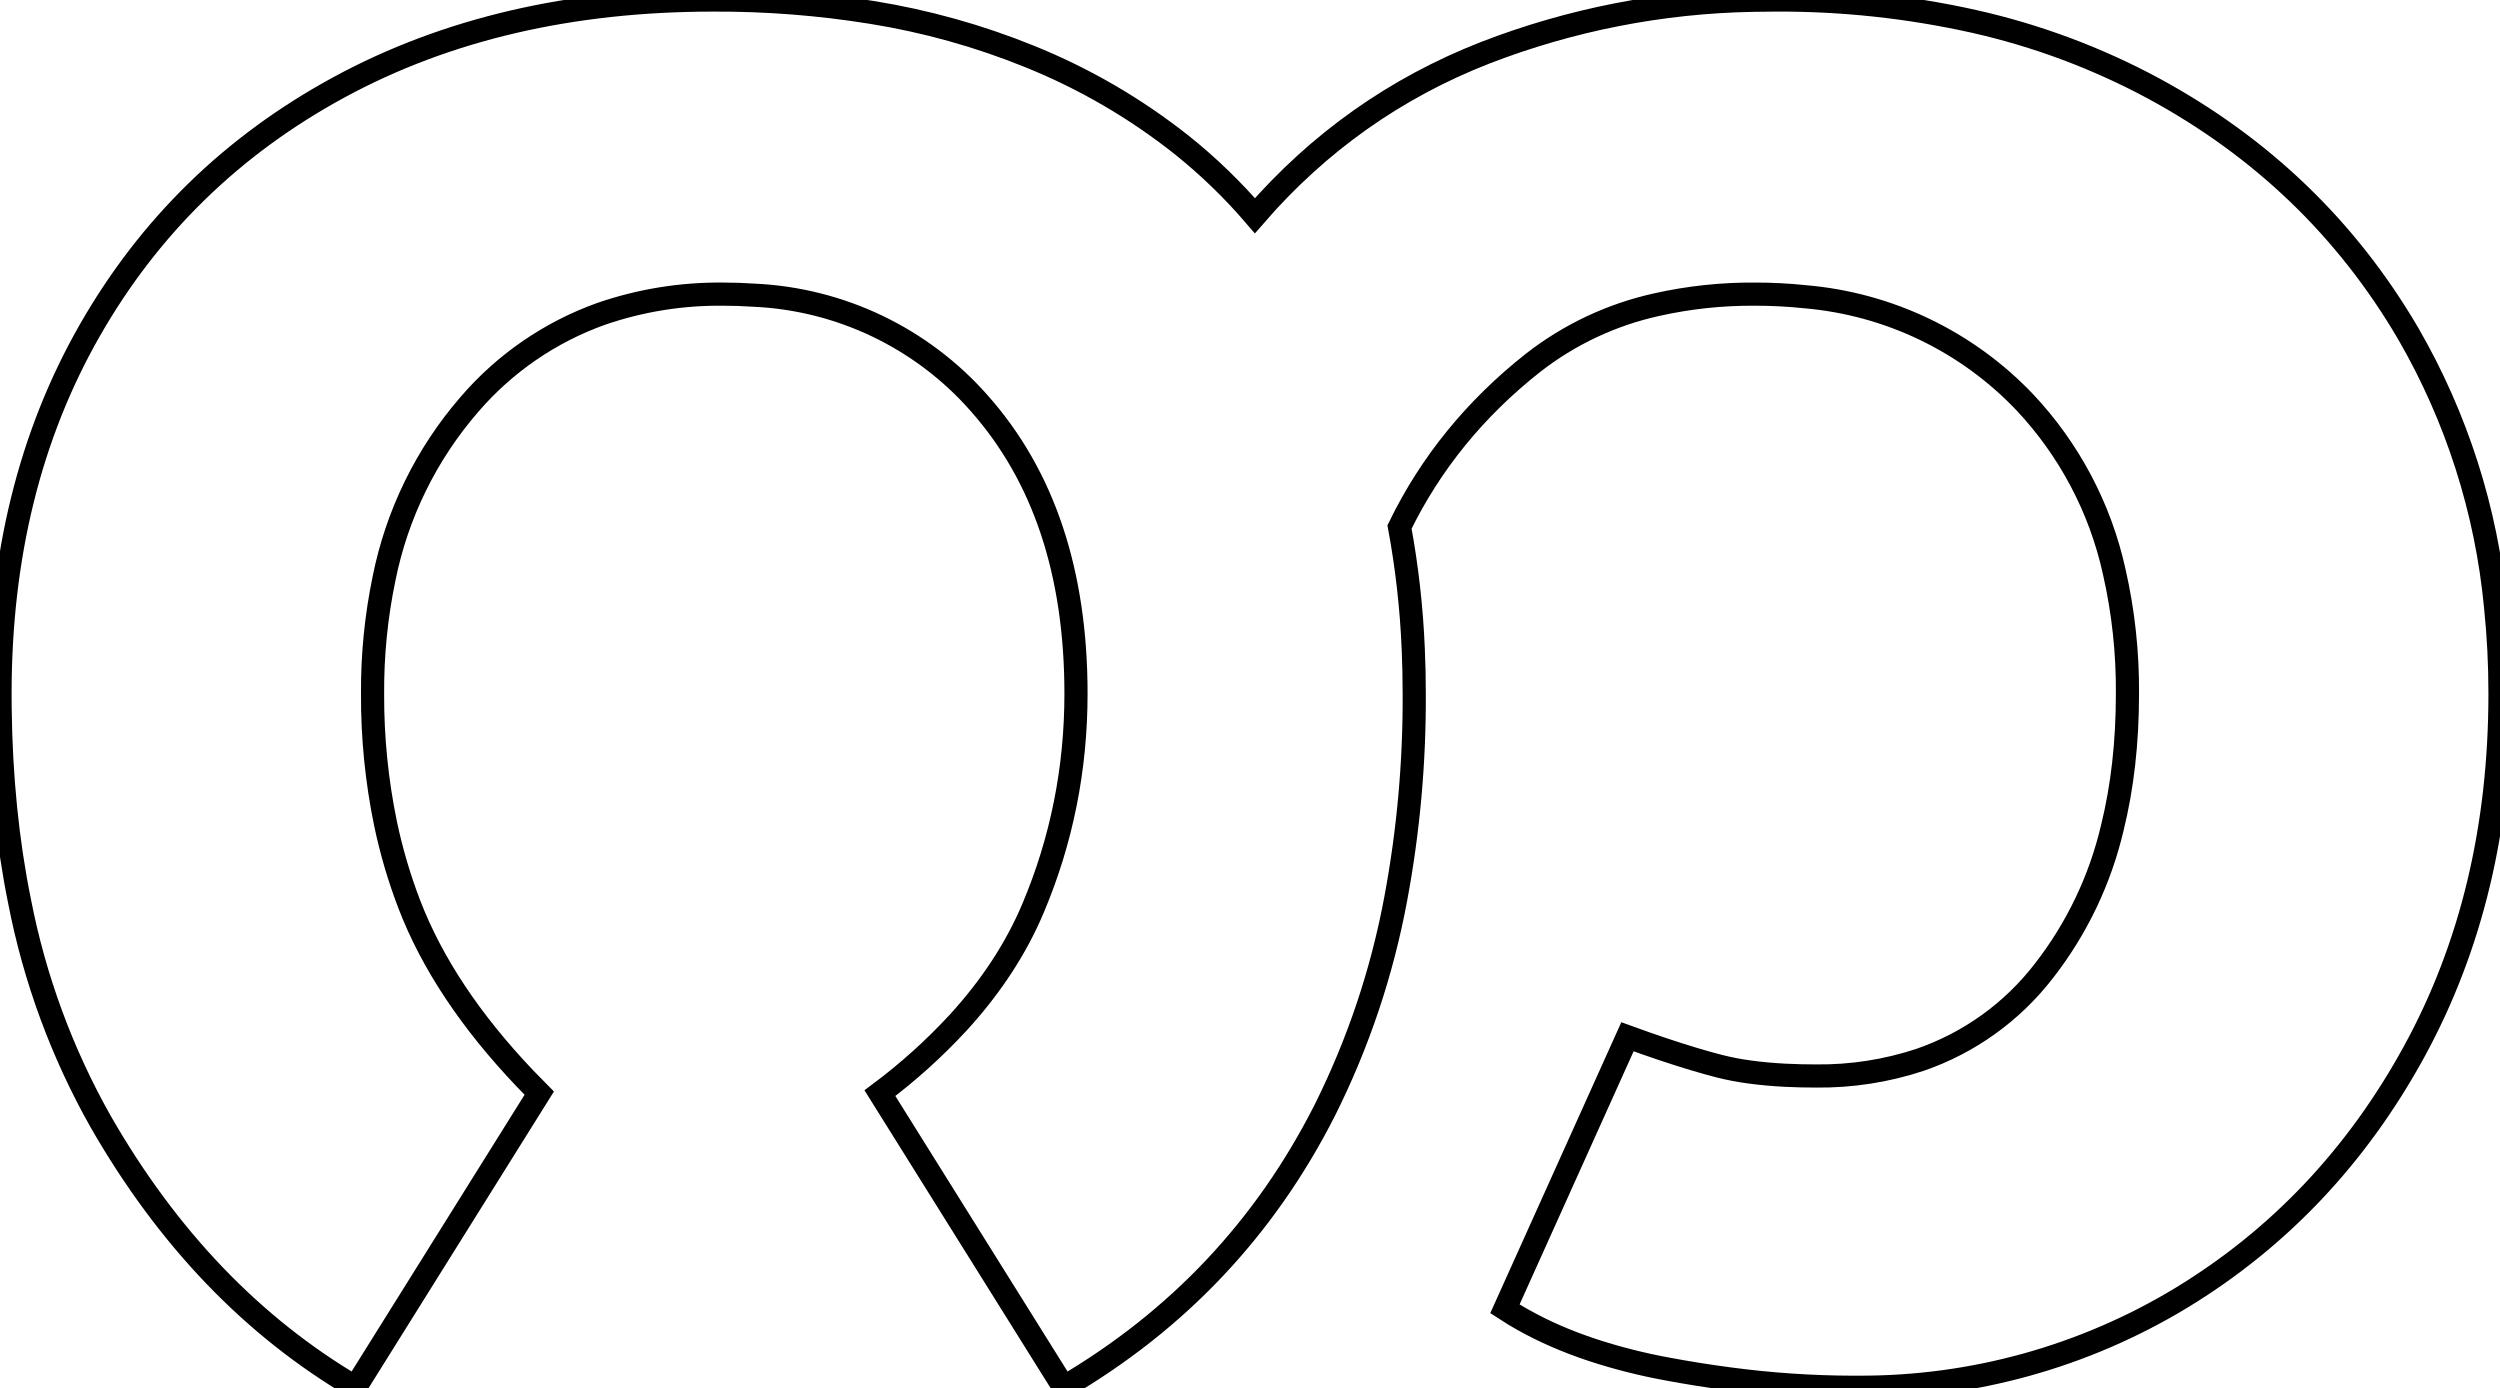
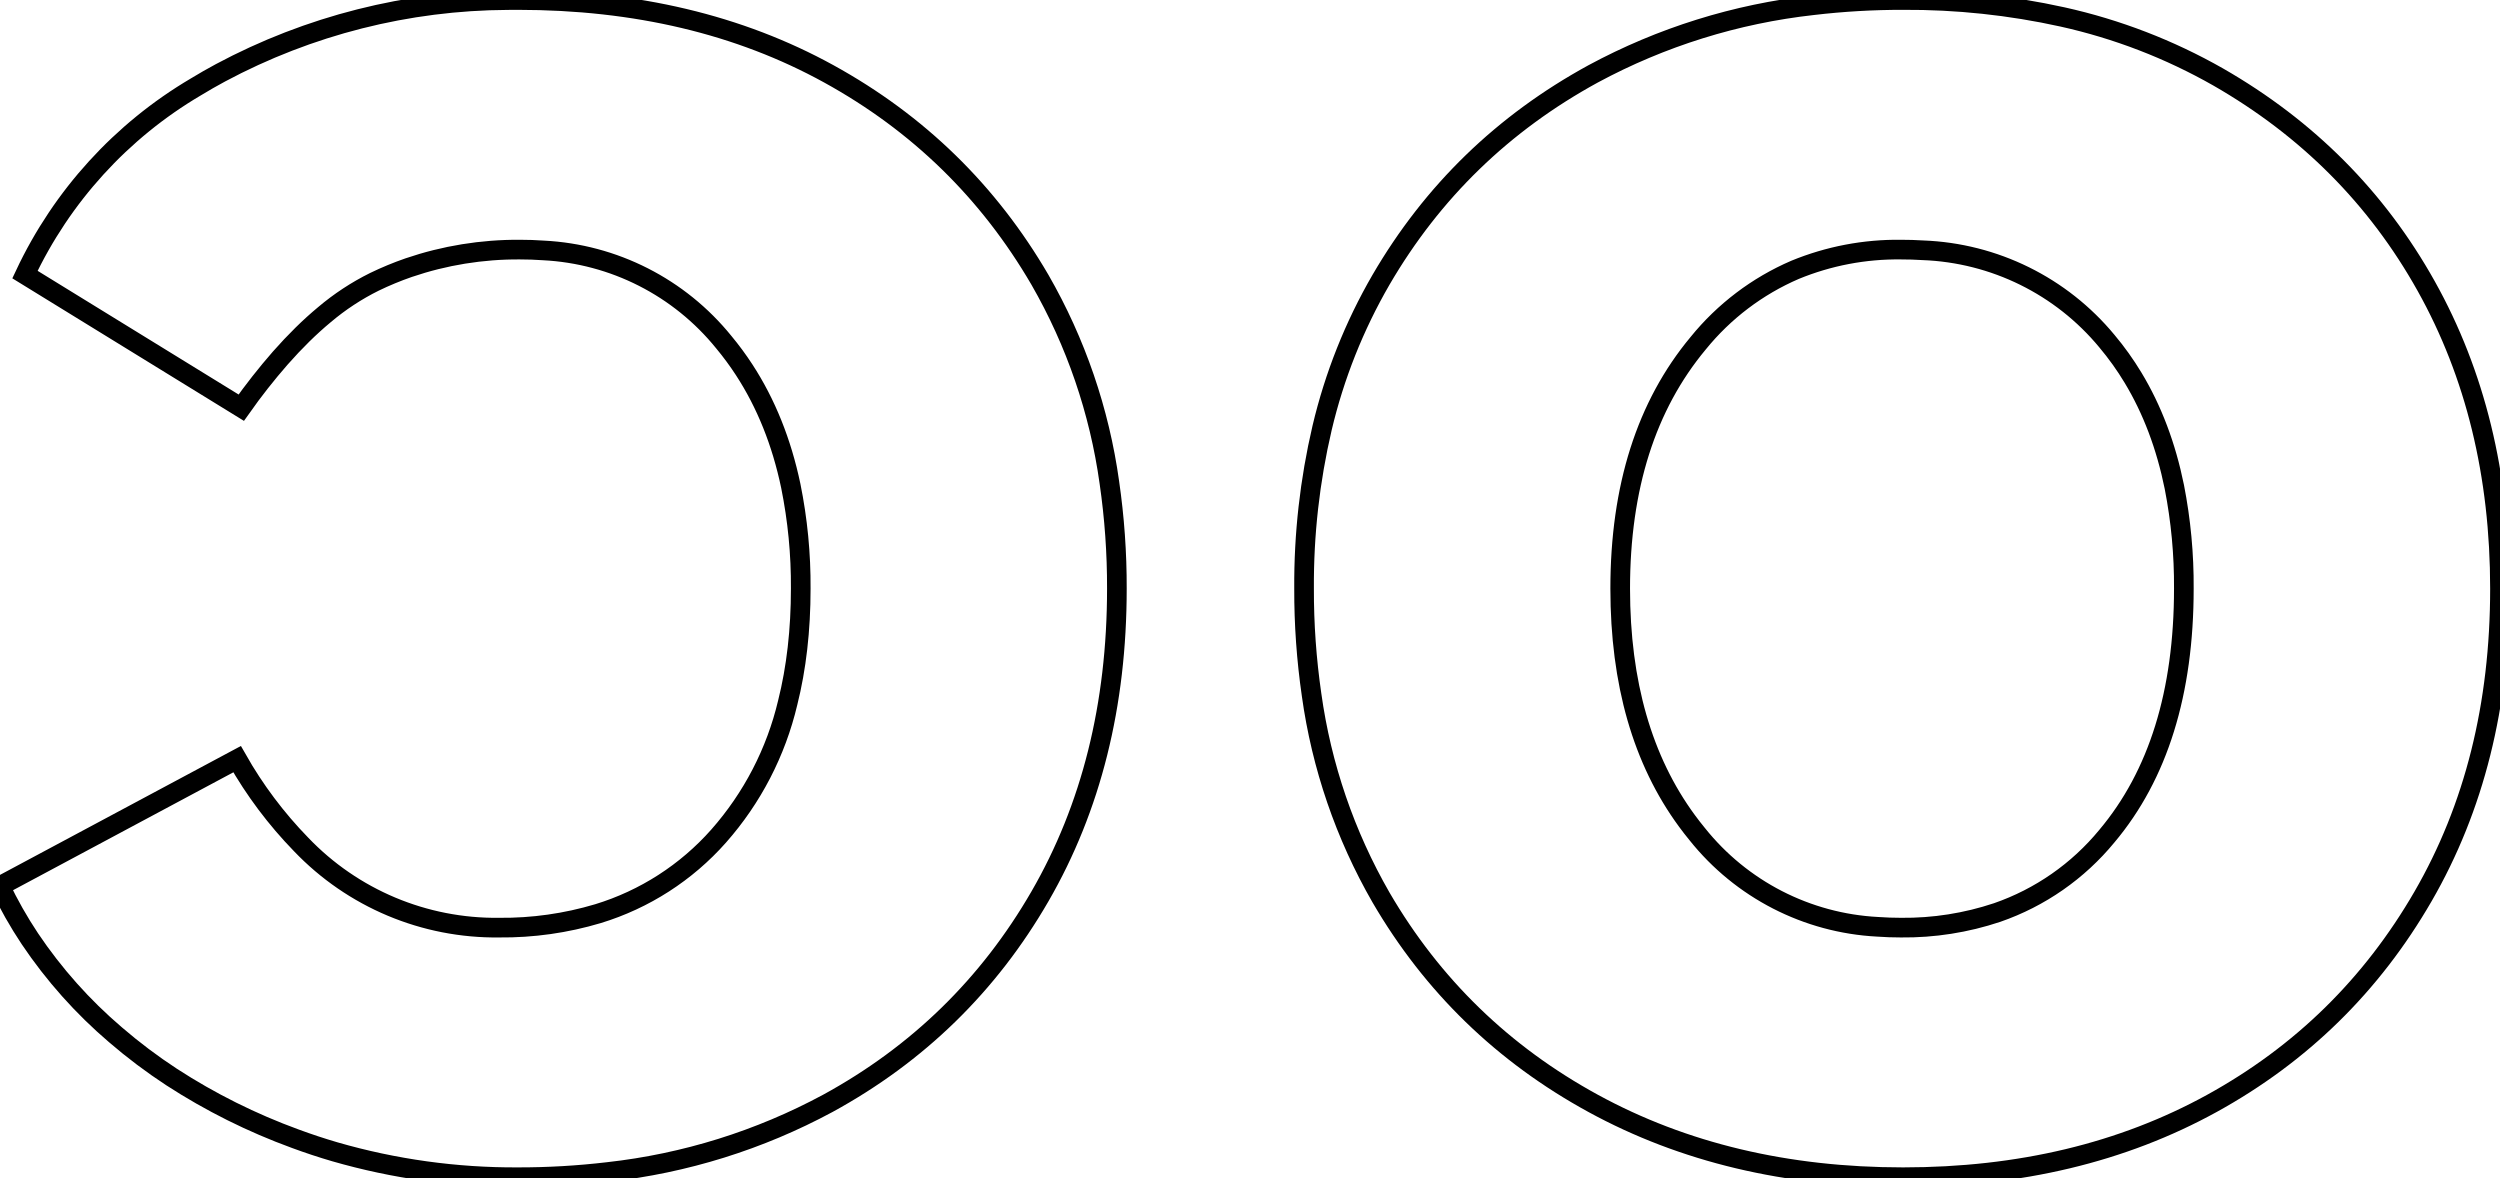
- <svg xmlns="http://www.w3.org/2000/svg" width="102.001" height="56.601" viewBox="0 0 102.001 56.601">
+ <svg xmlns="http://www.w3.org/2000/svg" width="120.201" height="56.601" viewBox="0 0 120.201 56.601">
  <g id="svgGroup" stroke-linecap="round" fill-rule="nonzero" font-size="9pt" stroke="#000" stroke-width="0.25mm" fill="none" style="stroke:#000;stroke-width:0.25mm;fill:none">
-     <path d="M 22.001 44.601 L 14.501 56.601 Q 8.201 52.901 4.101 45.751 A 29.84 29.84 0 0 1 0.799 36.78 Q 0.051 33.093 0.004 28.867 A 51.103 51.103 0 0 1 0.001 28.301 Q 0.001 19.901 3.651 13.501 Q 7.301 7.101 13.851 3.551 Q 20.401 0.001 29.101 0.001 A 39.558 39.558 0 0 1 35.571 0.506 A 29.623 29.623 0 0 1 42.001 2.301 A 25.137 25.137 0 0 1 48.219 5.918 A 22.235 22.235 0 0 1 51.201 8.801 Q 55.101 4.301 60.601 2.151 A 31.87 31.87 0 0 1 71.519 0.011 A 36.438 36.438 0 0 1 72.401 0.001 A 36.427 36.427 0 0 1 80.542 0.873 A 28.735 28.735 0 0 1 87.851 3.601 Q 94.501 7.201 98.251 13.601 A 27.405 27.405 0 0 1 101.821 24.76 A 34.2 34.2 0 0 1 102.001 28.301 Q 102.001 36.501 98.501 42.901 Q 95.001 49.301 89.001 52.951 A 25.23 25.23 0 0 1 75.832 56.6 A 29.87 29.87 0 0 1 75.601 56.601 A 38.865 38.865 0 0 1 70.583 56.262 A 46.845 46.845 0 0 1 68.001 55.851 A 23.235 23.235 0 0 1 64.982 55.084 Q 63.422 54.568 62.151 53.855 A 12.937 12.937 0 0 1 61.401 53.401 L 66.401 42.301 Q 67.913 42.851 69.118 43.212 A 28 28 0 0 0 70.151 43.501 A 10.952 10.952 0 0 0 71.425 43.743 Q 72.084 43.832 72.848 43.871 A 24.814 24.814 0 0 0 74.101 43.901 A 13.024 13.024 0 0 0 78.329 43.245 A 10.836 10.836 0 0 0 83.401 39.601 A 15.116 15.116 0 0 0 86.184 33.772 Q 86.801 31.281 86.801 28.301 A 21.676 21.676 0 0 0 86.258 23.31 A 14.684 14.684 0 0 0 82.601 16.401 A 14.012 14.012 0 0 0 73.662 12.108 A 19.279 19.279 0 0 0 71.601 12.001 A 17.761 17.761 0 0 0 67.601 12.428 A 12.618 12.618 0 0 0 62.551 14.801 Q 59.001 17.601 57.101 21.501 A 35.459 35.459 0 0 1 57.661 26.471 A 41.403 41.403 0 0 1 57.701 28.301 A 44.289 44.289 0 0 1 56.951 36.648 A 32.622 32.622 0 0 1 54.051 45.301 Q 50.401 52.501 43.401 56.601 L 35.901 44.601 A 23.508 23.508 0 0 0 39.103 41.714 Q 41.112 39.515 42.151 37.051 Q 43.901 32.901 43.901 28.301 Q 43.901 20.901 39.951 16.451 A 13.023 13.023 0 0 0 30.746 12.043 A 17.953 17.953 0 0 0 29.501 12.001 A 14.791 14.791 0 0 0 24.537 12.802 A 12.743 12.743 0 0 0 19.151 16.501 A 15.487 15.487 0 0 0 15.667 23.613 A 22.36 22.36 0 0 0 15.201 28.301 A 25.645 25.645 0 0 0 15.729 33.6 A 21.576 21.576 0 0 0 16.701 36.901 Q 18.083 40.496 21.421 44.006 A 32.902 32.902 0 0 0 22.001 44.601 Z" vector-effect="non-scaling-stroke" />
+     <path d="M 0 42.601 L 11.4 36.501 A 20.092 20.092 0 0 0 14.473 40.596 A 12.944 12.944 0 0 0 24 44.601 A 16.038 16.038 0 0 0 28.752 43.929 A 12.701 12.701 0 0 0 34.55 40.201 A 14.836 14.836 0 0 0 37.873 33.785 Q 38.5 31.289 38.5 28.301 A 24.054 24.054 0 0 0 38.022 23.363 Q 37.36 20.206 35.78 17.78 A 14.192 14.192 0 0 0 34.8 16.451 A 11.931 11.931 0 0 0 26.123 12.04 A 15.848 15.848 0 0 0 25 12.001 A 16.247 16.247 0 0 0 19.651 12.868 A 15.136 15.136 0 0 0 18 13.551 A 11.921 11.921 0 0 0 15.6 15.128 Q 14.538 16.01 13.475 17.217 A 29.362 29.362 0 0 0 11.6 19.601 L 1.2 13.201 A 20.68 20.68 0 0 1 9.413 4.181 A 25.771 25.771 0 0 1 10.6 3.501 A 29.574 29.574 0 0 1 24.414 0.004 A 34.497 34.497 0 0 1 24.9 0.001 Q 33.4 0.001 39.85 3.551 Q 46.3 7.101 50 13.451 A 26.996 26.996 0 0 1 53.339 23.198 A 34.9 34.9 0 0 1 53.7 28.301 Q 53.7 36.701 50 43.101 Q 46.3 49.501 39.8 53.051 A 29.008 29.008 0 0 1 29.228 56.35 A 36.484 36.484 0 0 1 24.9 56.601 A 31.151 31.151 0 0 1 16.1 55.379 A 28.822 28.822 0 0 1 14.2 54.751 A 29.486 29.486 0 0 1 8.251 51.784 A 25.577 25.577 0 0 1 5.55 49.751 A 22.725 22.725 0 0 1 1.435 45.134 A 20.305 20.305 0 0 1 0 42.601 Z M 91.5 56.601 Q 83.1 56.601 76.6 53.051 Q 70.1 49.501 66.4 43.151 A 26.996 26.996 0 0 1 63.061 33.403 A 34.9 34.9 0 0 1 62.7 28.301 A 33.013 33.013 0 0 1 63.568 20.571 A 26.226 26.226 0 0 1 66.4 13.451 Q 70.1 7.101 76.6 3.551 A 29.008 29.008 0 0 1 87.172 0.251 A 36.484 36.484 0 0 1 91.5 0.001 A 34.574 34.574 0 0 1 99.162 0.814 A 26.92 26.92 0 0 1 106.65 3.701 Q 113.1 7.401 116.65 13.751 Q 120.2 20.101 120.2 28.301 Q 120.2 36.701 116.5 43.101 Q 112.8 49.501 106.35 53.051 Q 99.9 56.601 91.5 56.601 Z M 91.4 44.601 A 14.108 14.108 0 0 0 96.025 43.874 A 11.85 11.85 0 0 0 101.3 40.201 Q 105 35.801 105 28.301 A 24.599 24.599 0 0 0 104.543 23.41 Q 103.943 20.455 102.557 18.159 A 13.836 13.836 0 0 0 101.3 16.401 A 12.069 12.069 0 0 0 92.447 12.033 A 16.607 16.607 0 0 0 91.4 12.001 A 12.963 12.963 0 0 0 86.308 12.973 A 12.223 12.223 0 0 0 81.65 16.501 Q 77.9 21.001 77.9 28.301 Q 77.9 35.1 81.11 39.47 A 14.612 14.612 0 0 0 81.6 40.101 A 11.888 11.888 0 0 0 90.277 44.561 A 15.672 15.672 0 0 0 91.4 44.601 Z" vector-effect="non-scaling-stroke" />
  </g>
</svg>
